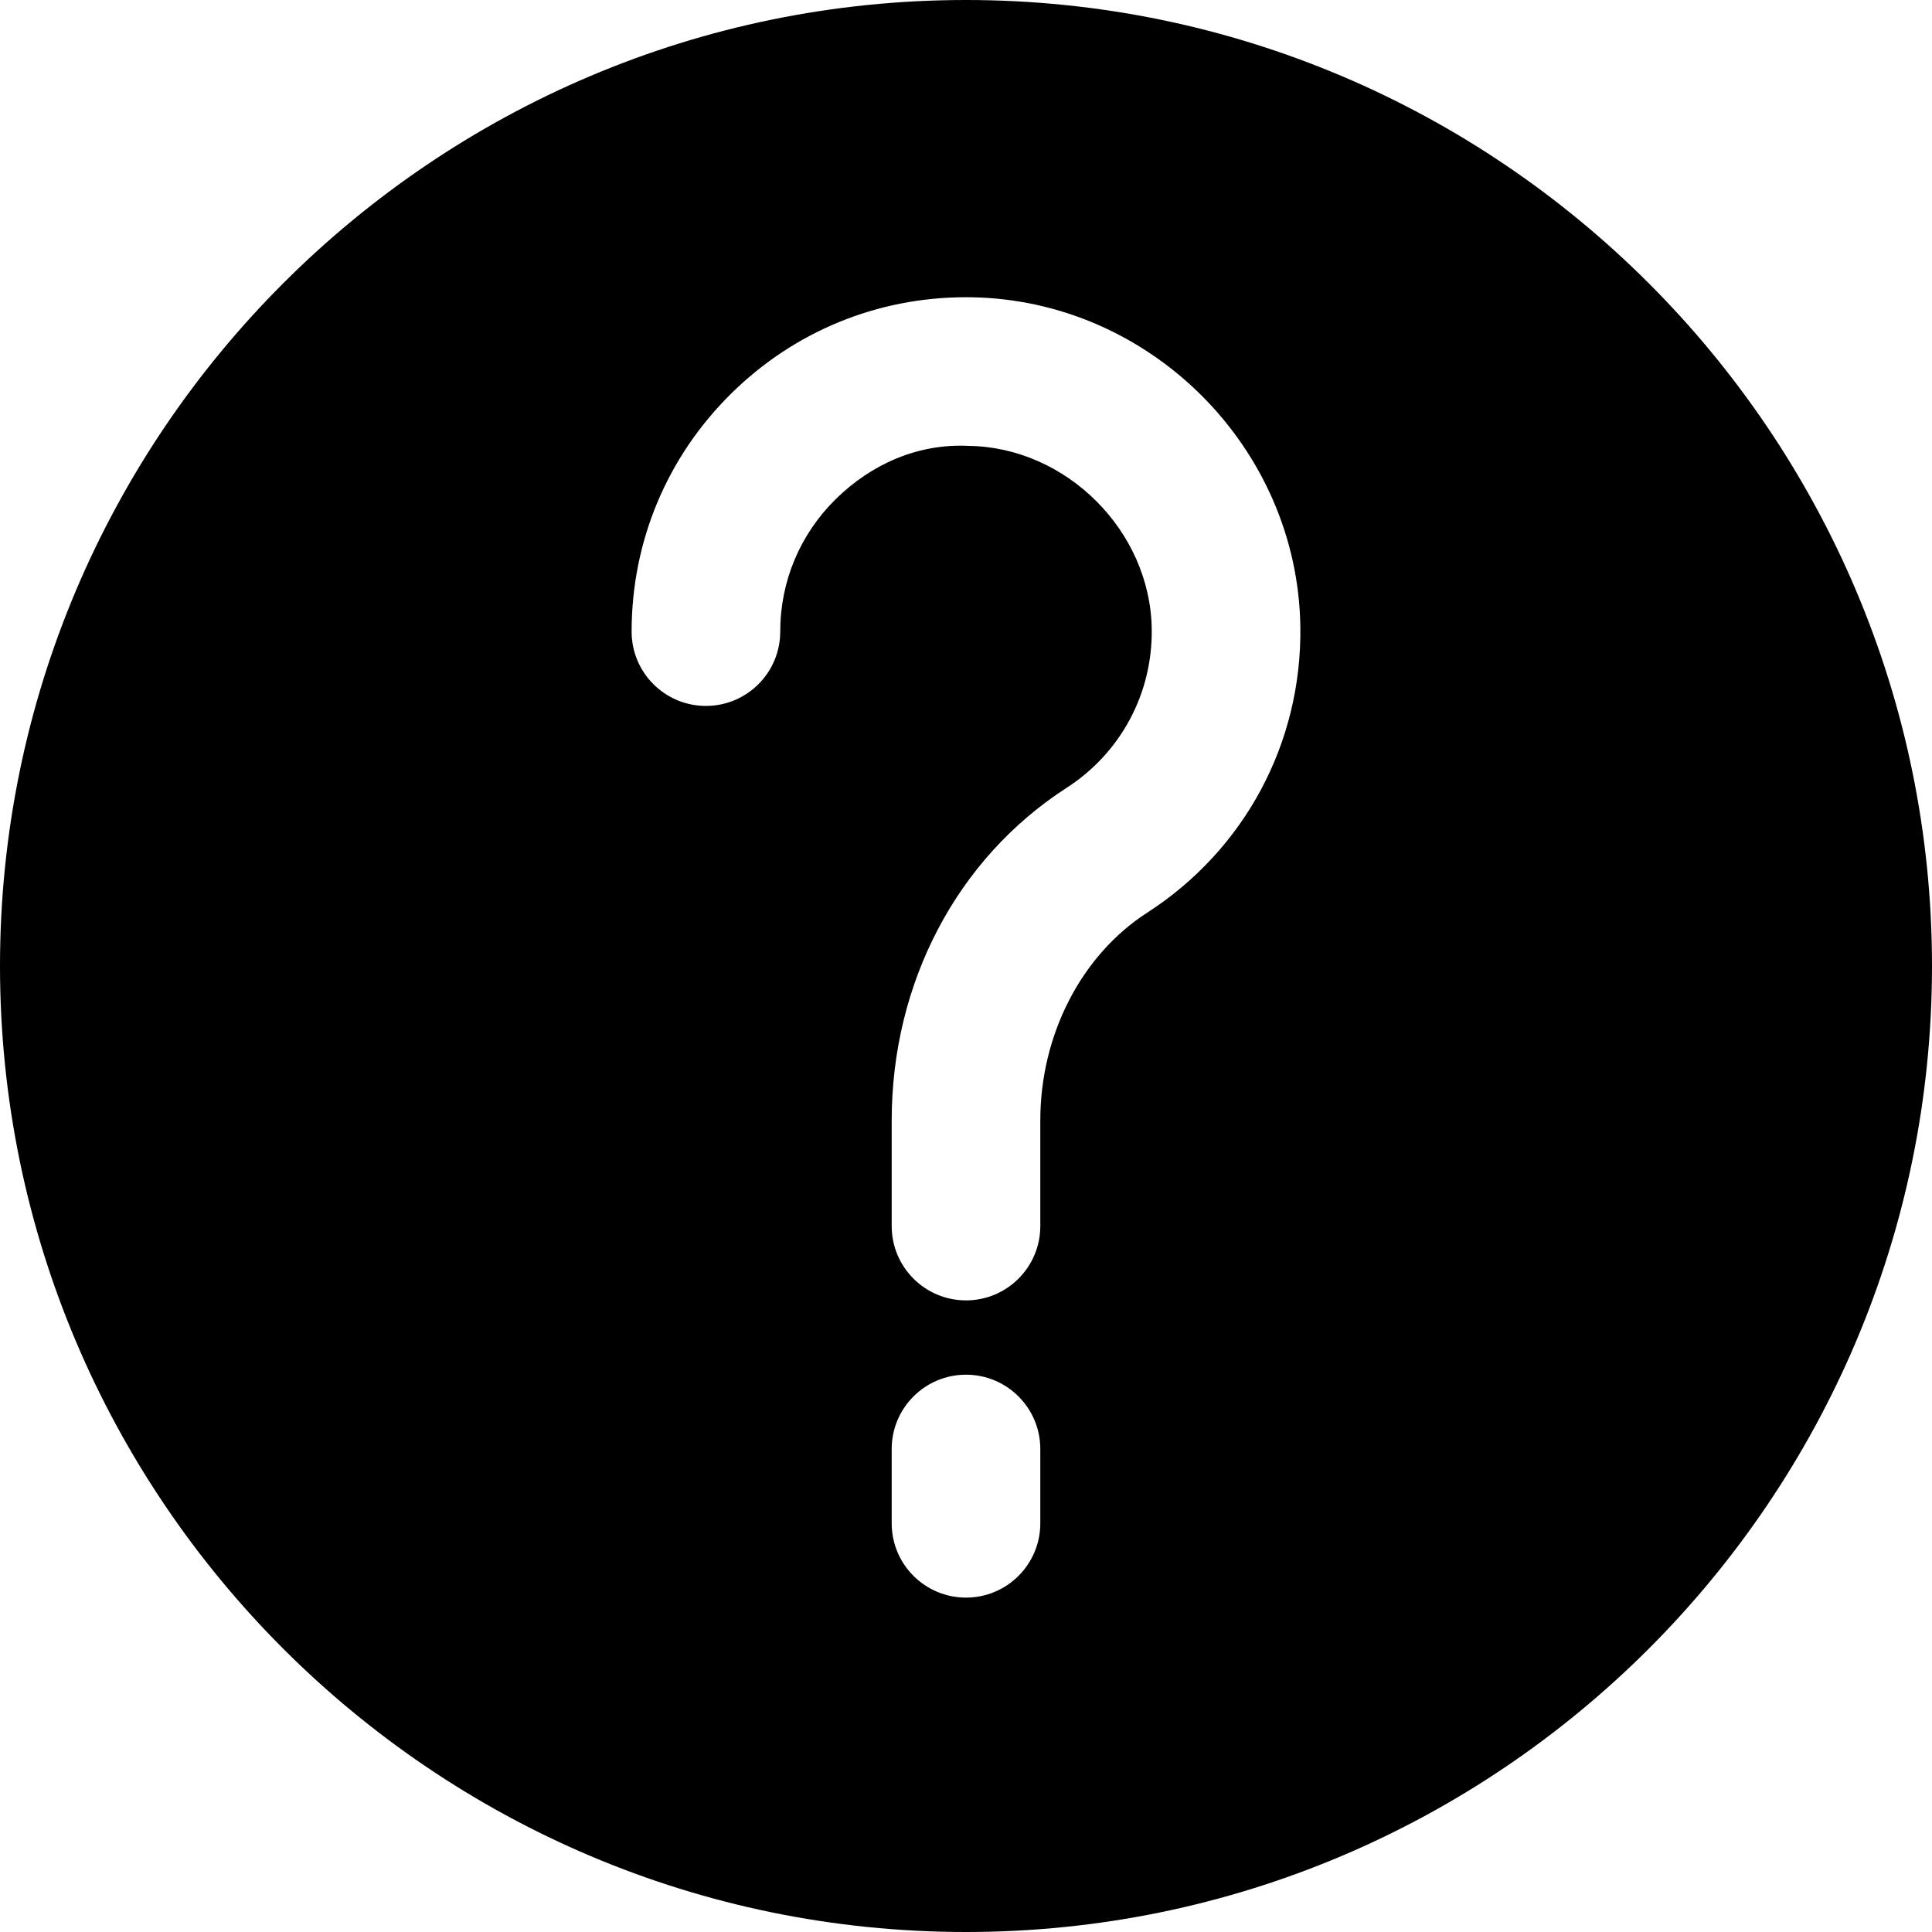
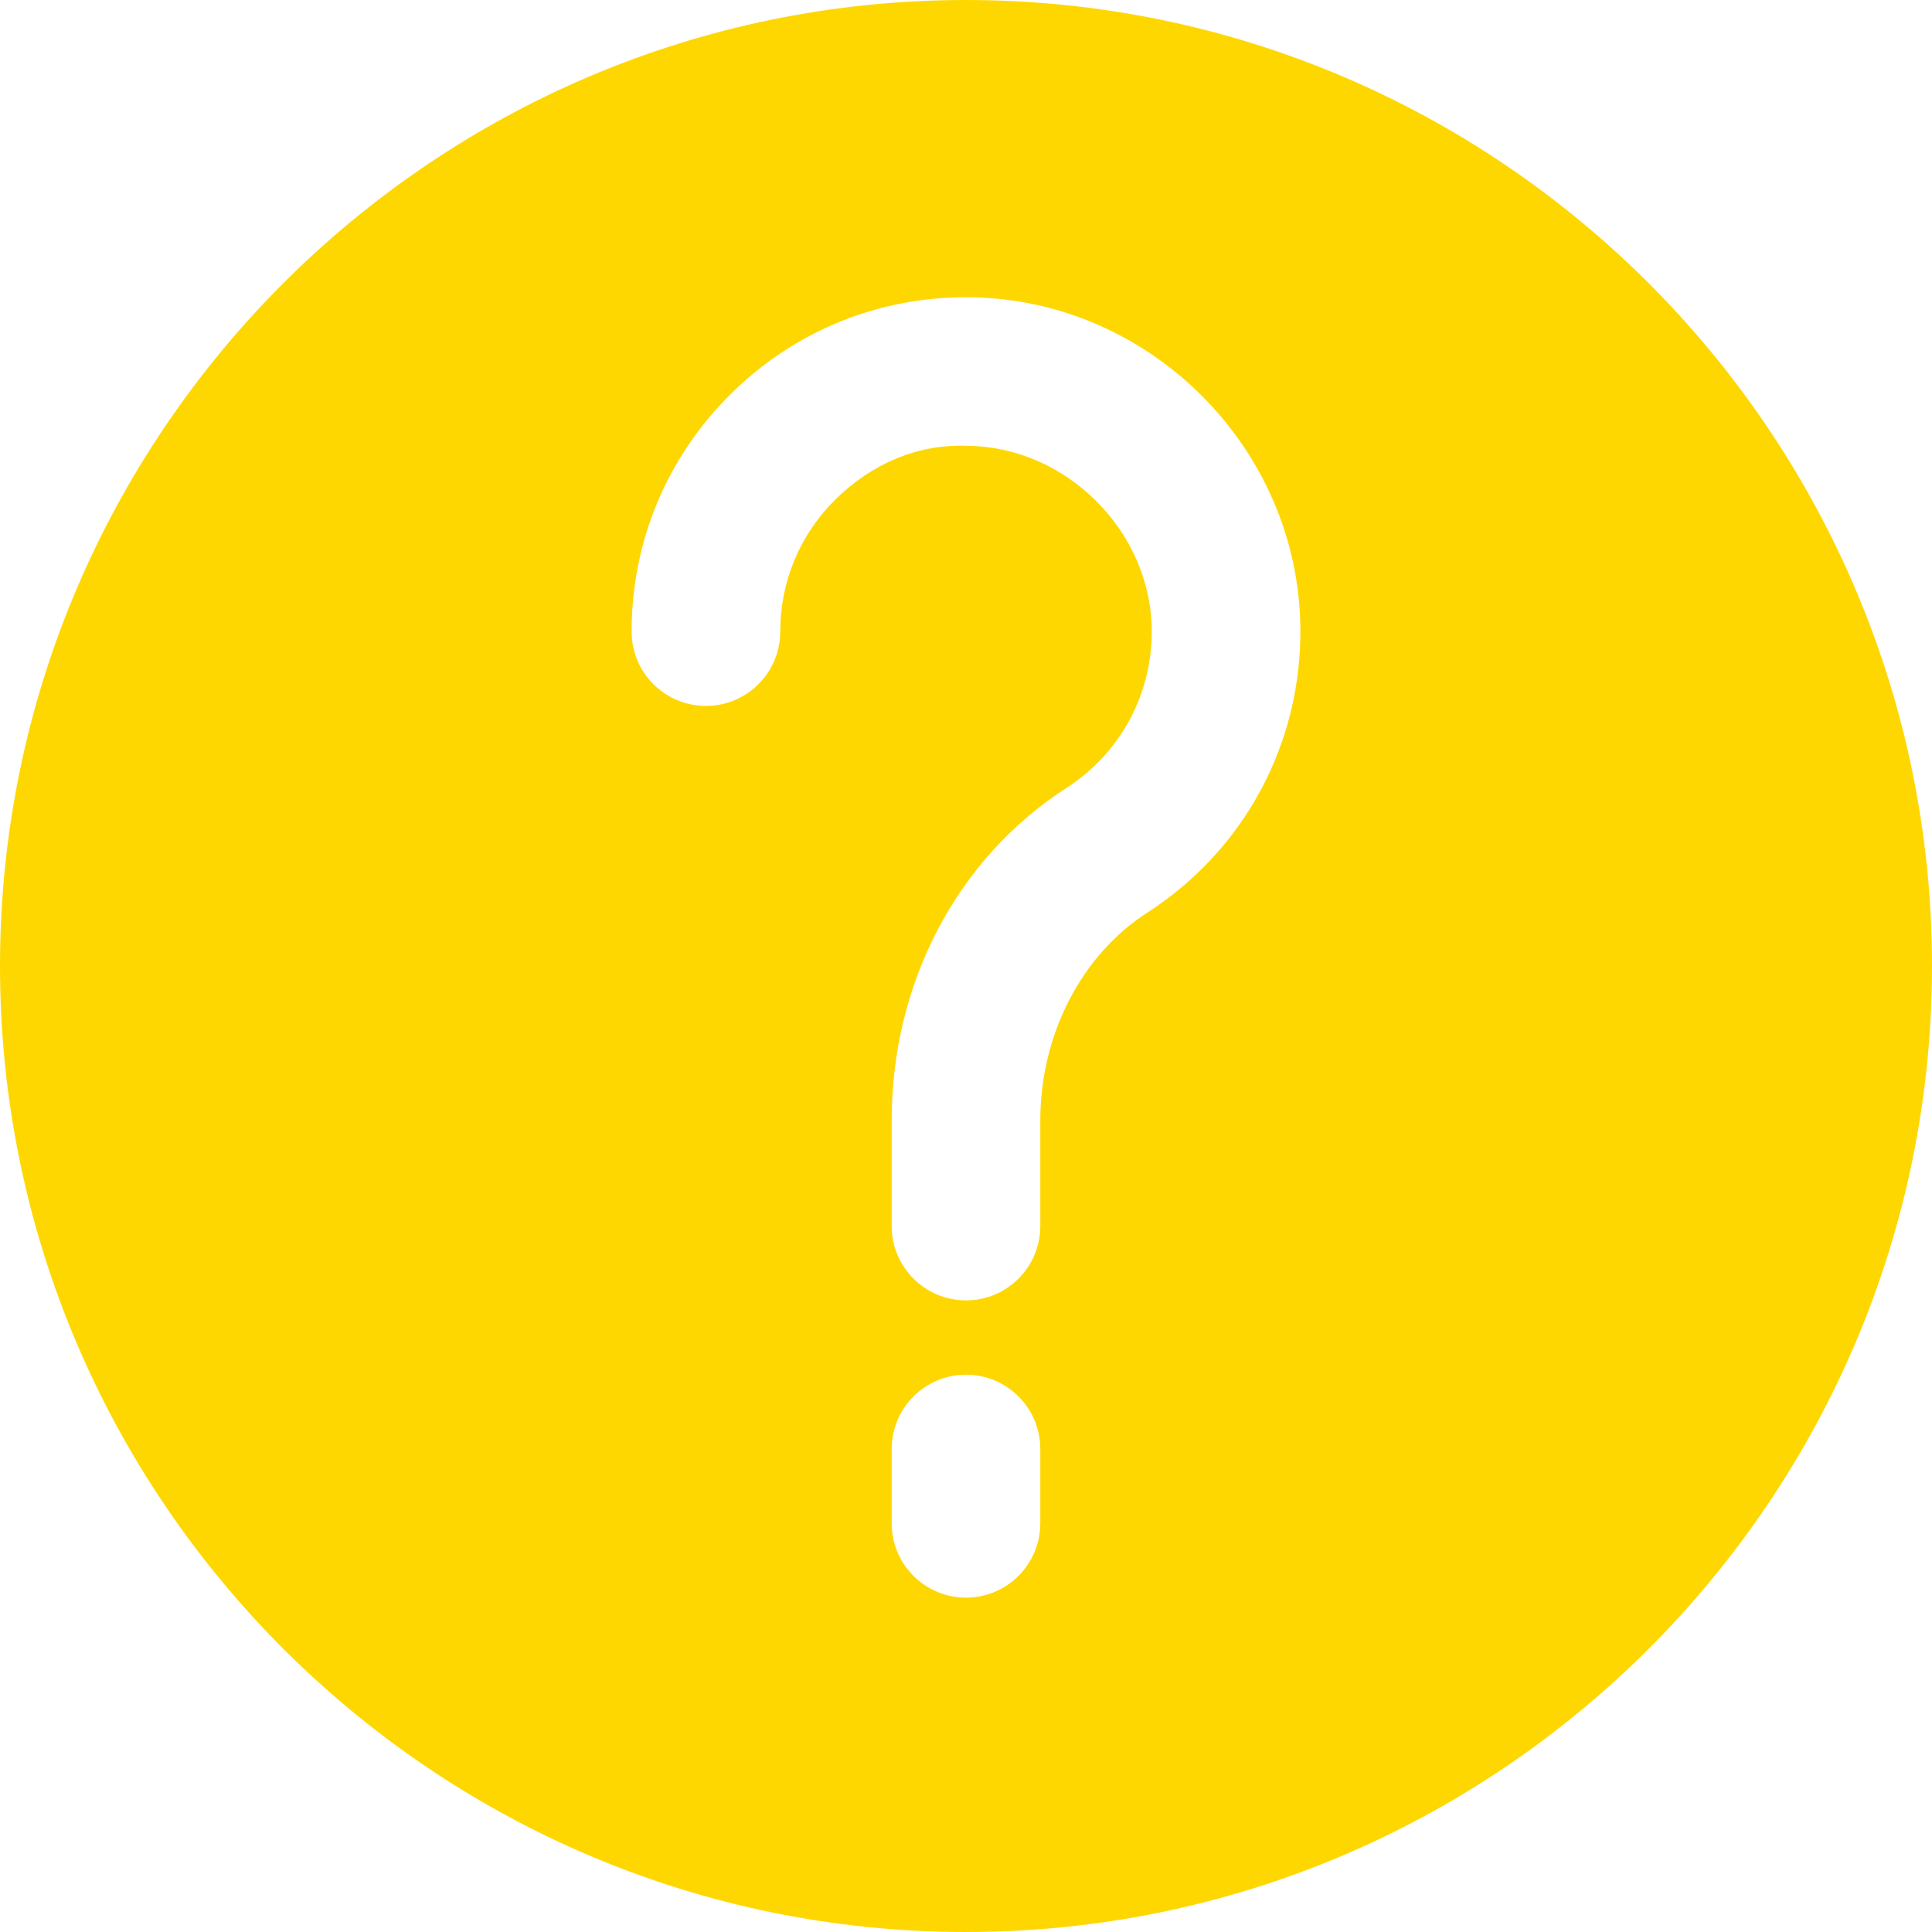
- <svg xmlns="http://www.w3.org/2000/svg" fill="#000000" height="800px" width="800px" version="1.1" id="Capa_1" viewBox="0 0 52 52" xml:space="preserve">
+ <svg xmlns="http://www.w3.org/2000/svg" fill="#FFD700" height="800px" width="800px" version="1.1" id="Capa_1" viewBox="0 0 52 52" xml:space="preserve">
  <path d="M26,0C11.663,0,0,11.663,0,26s11.663,26,26,26s26-11.663,26-26S40.337,0,26,0z M28,41c0,1.104-0.896,2-2,2s-2-0.896-2-2v-2  c0-1.104,0.896-2,2-2s2,0.896,2,2V41z M30.874,24.567C29.102,25.711,28,27.853,28,30.158V33c0,1.104-0.896,2-2,2s-2-0.896-2-2  v-2.842c0-3.706,1.76-7.053,4.706-8.952c1.46-0.942,2.317-2.541,2.293-4.277c-0.036-2.635-2.293-4.892-4.928-4.928  c-1.366-0.067-2.622,0.492-3.582,1.438C21.529,14.387,21,15.651,21,17c0,1.104-0.896,2-2,2s-2-0.896-2-2  c0-2.428,0.952-4.703,2.681-6.408C21.378,8.918,23.617,8,25.998,8c0.043,0,0.086,0.001,0.13,0.001  c4.824,0.067,8.804,4.047,8.871,8.871C35.043,19.996,33.501,22.873,30.874,24.567z" />
</svg>
